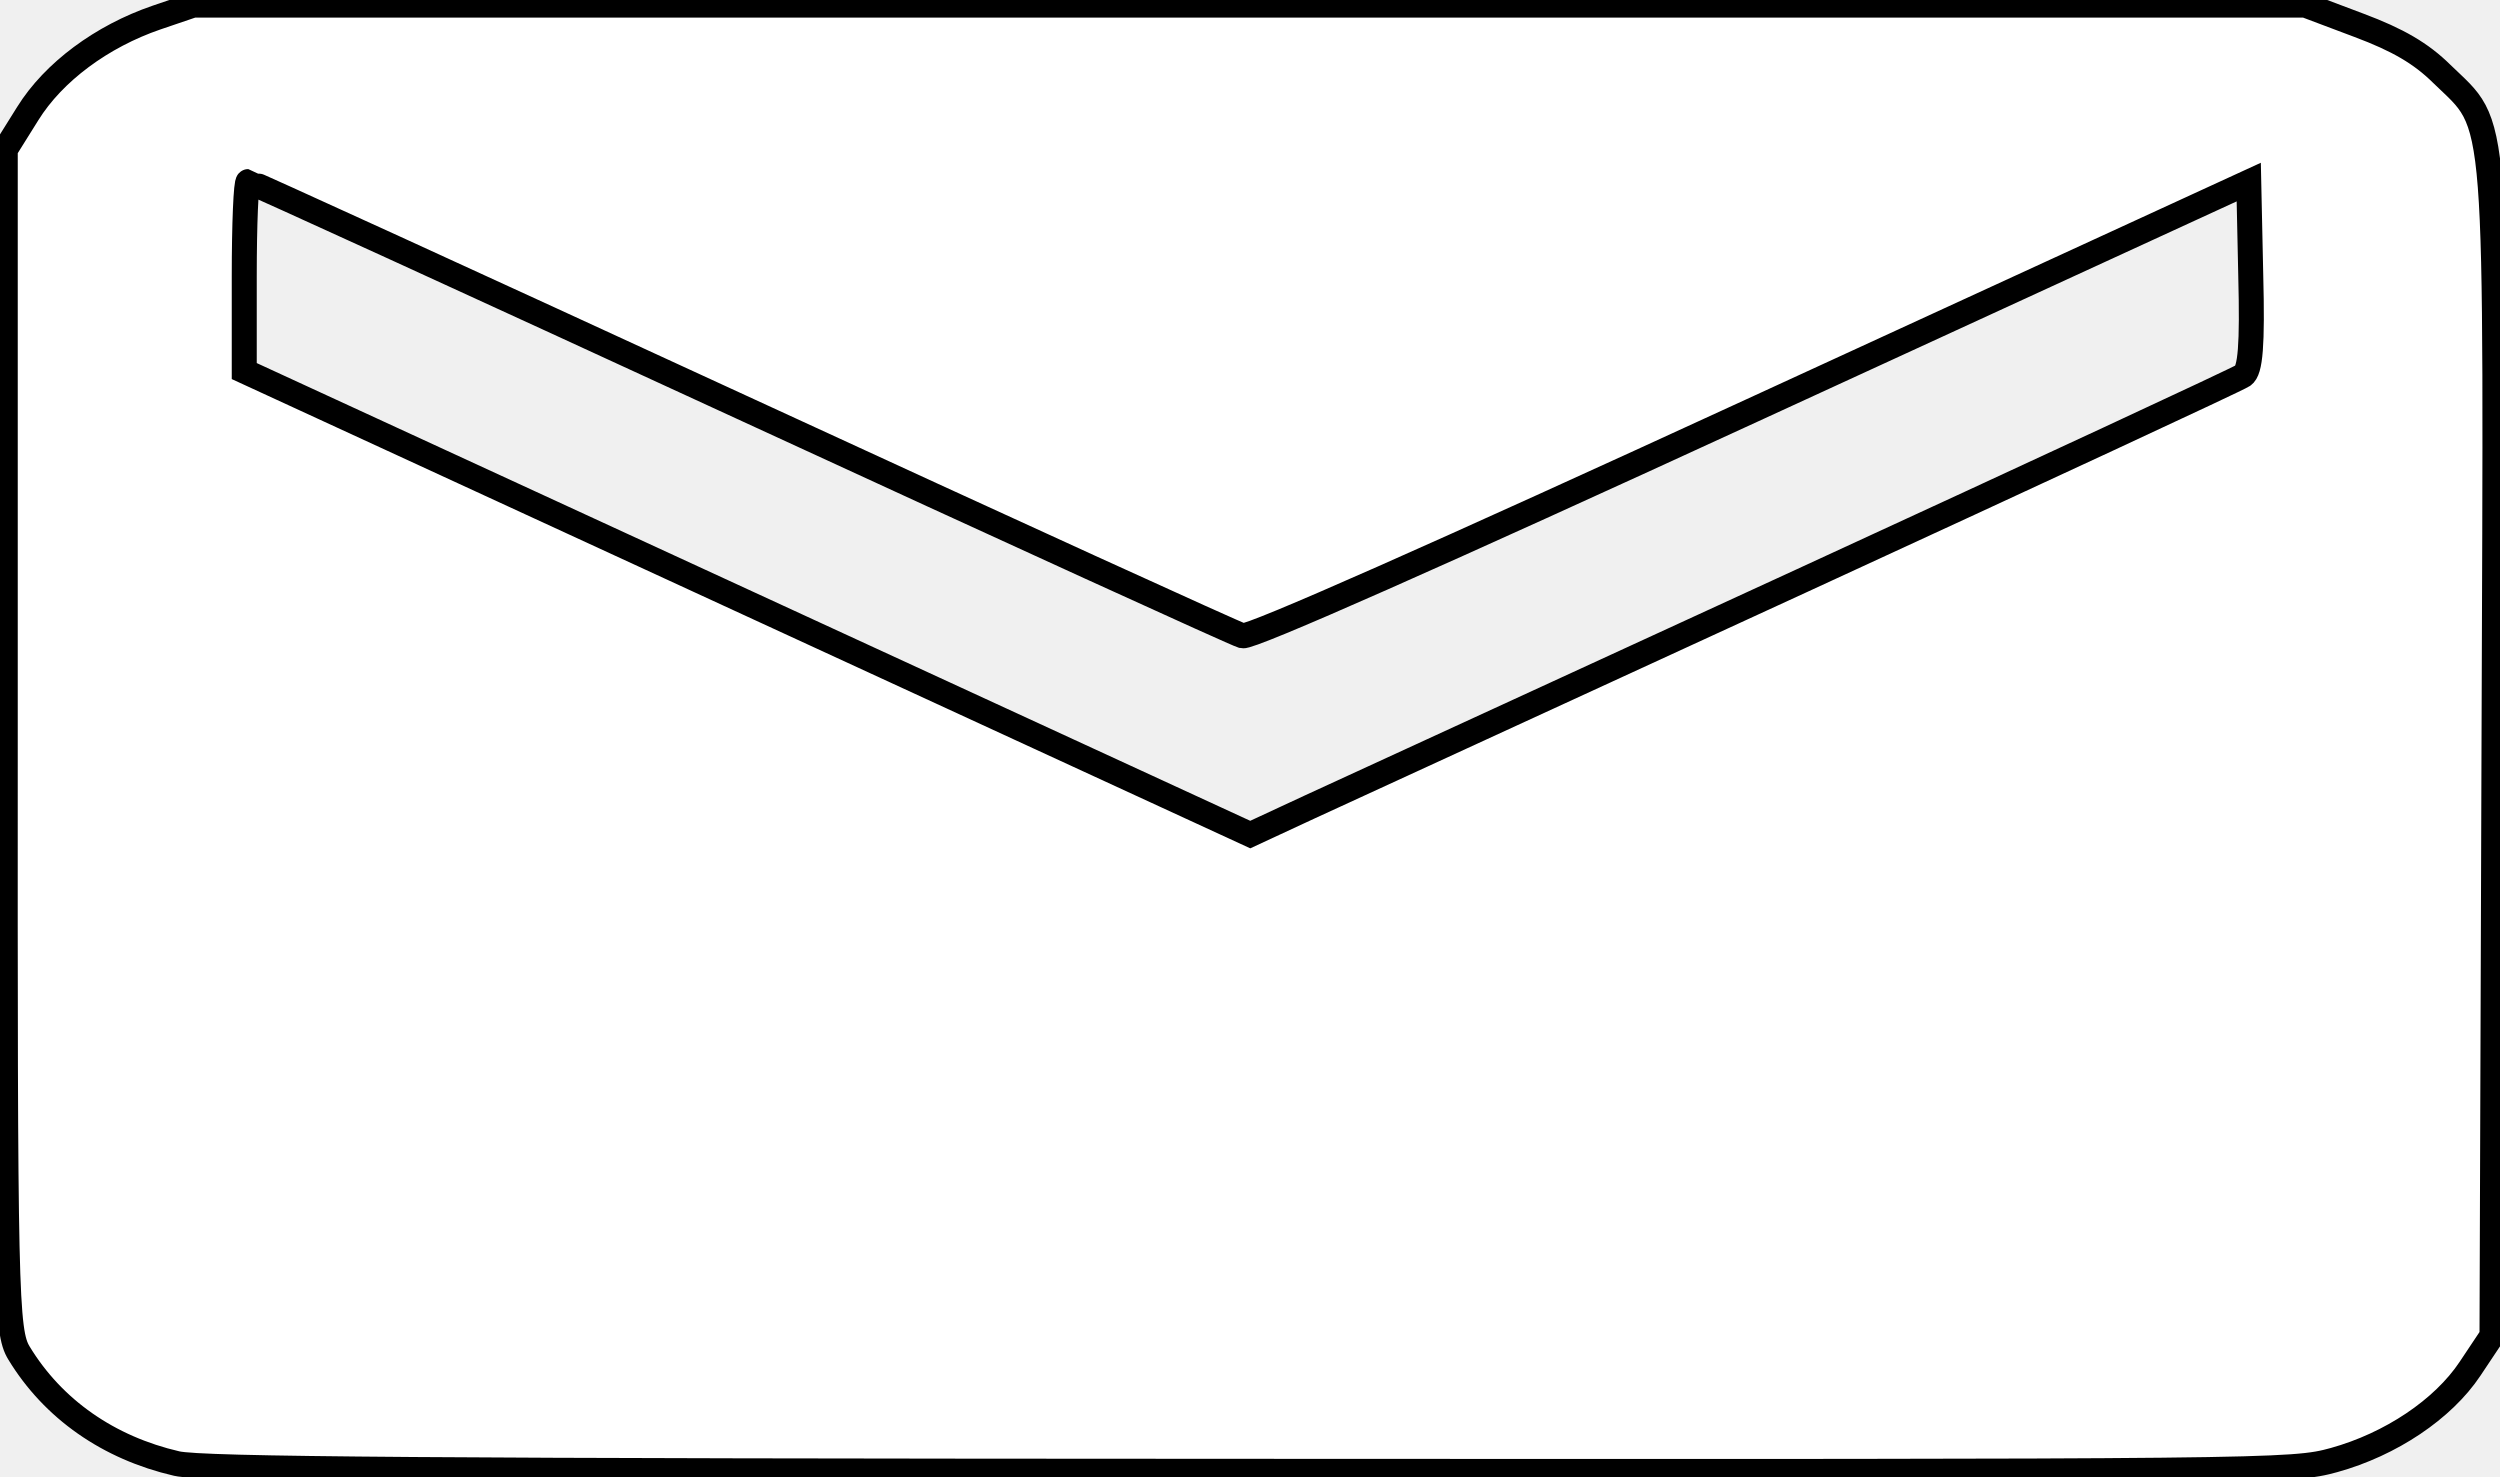
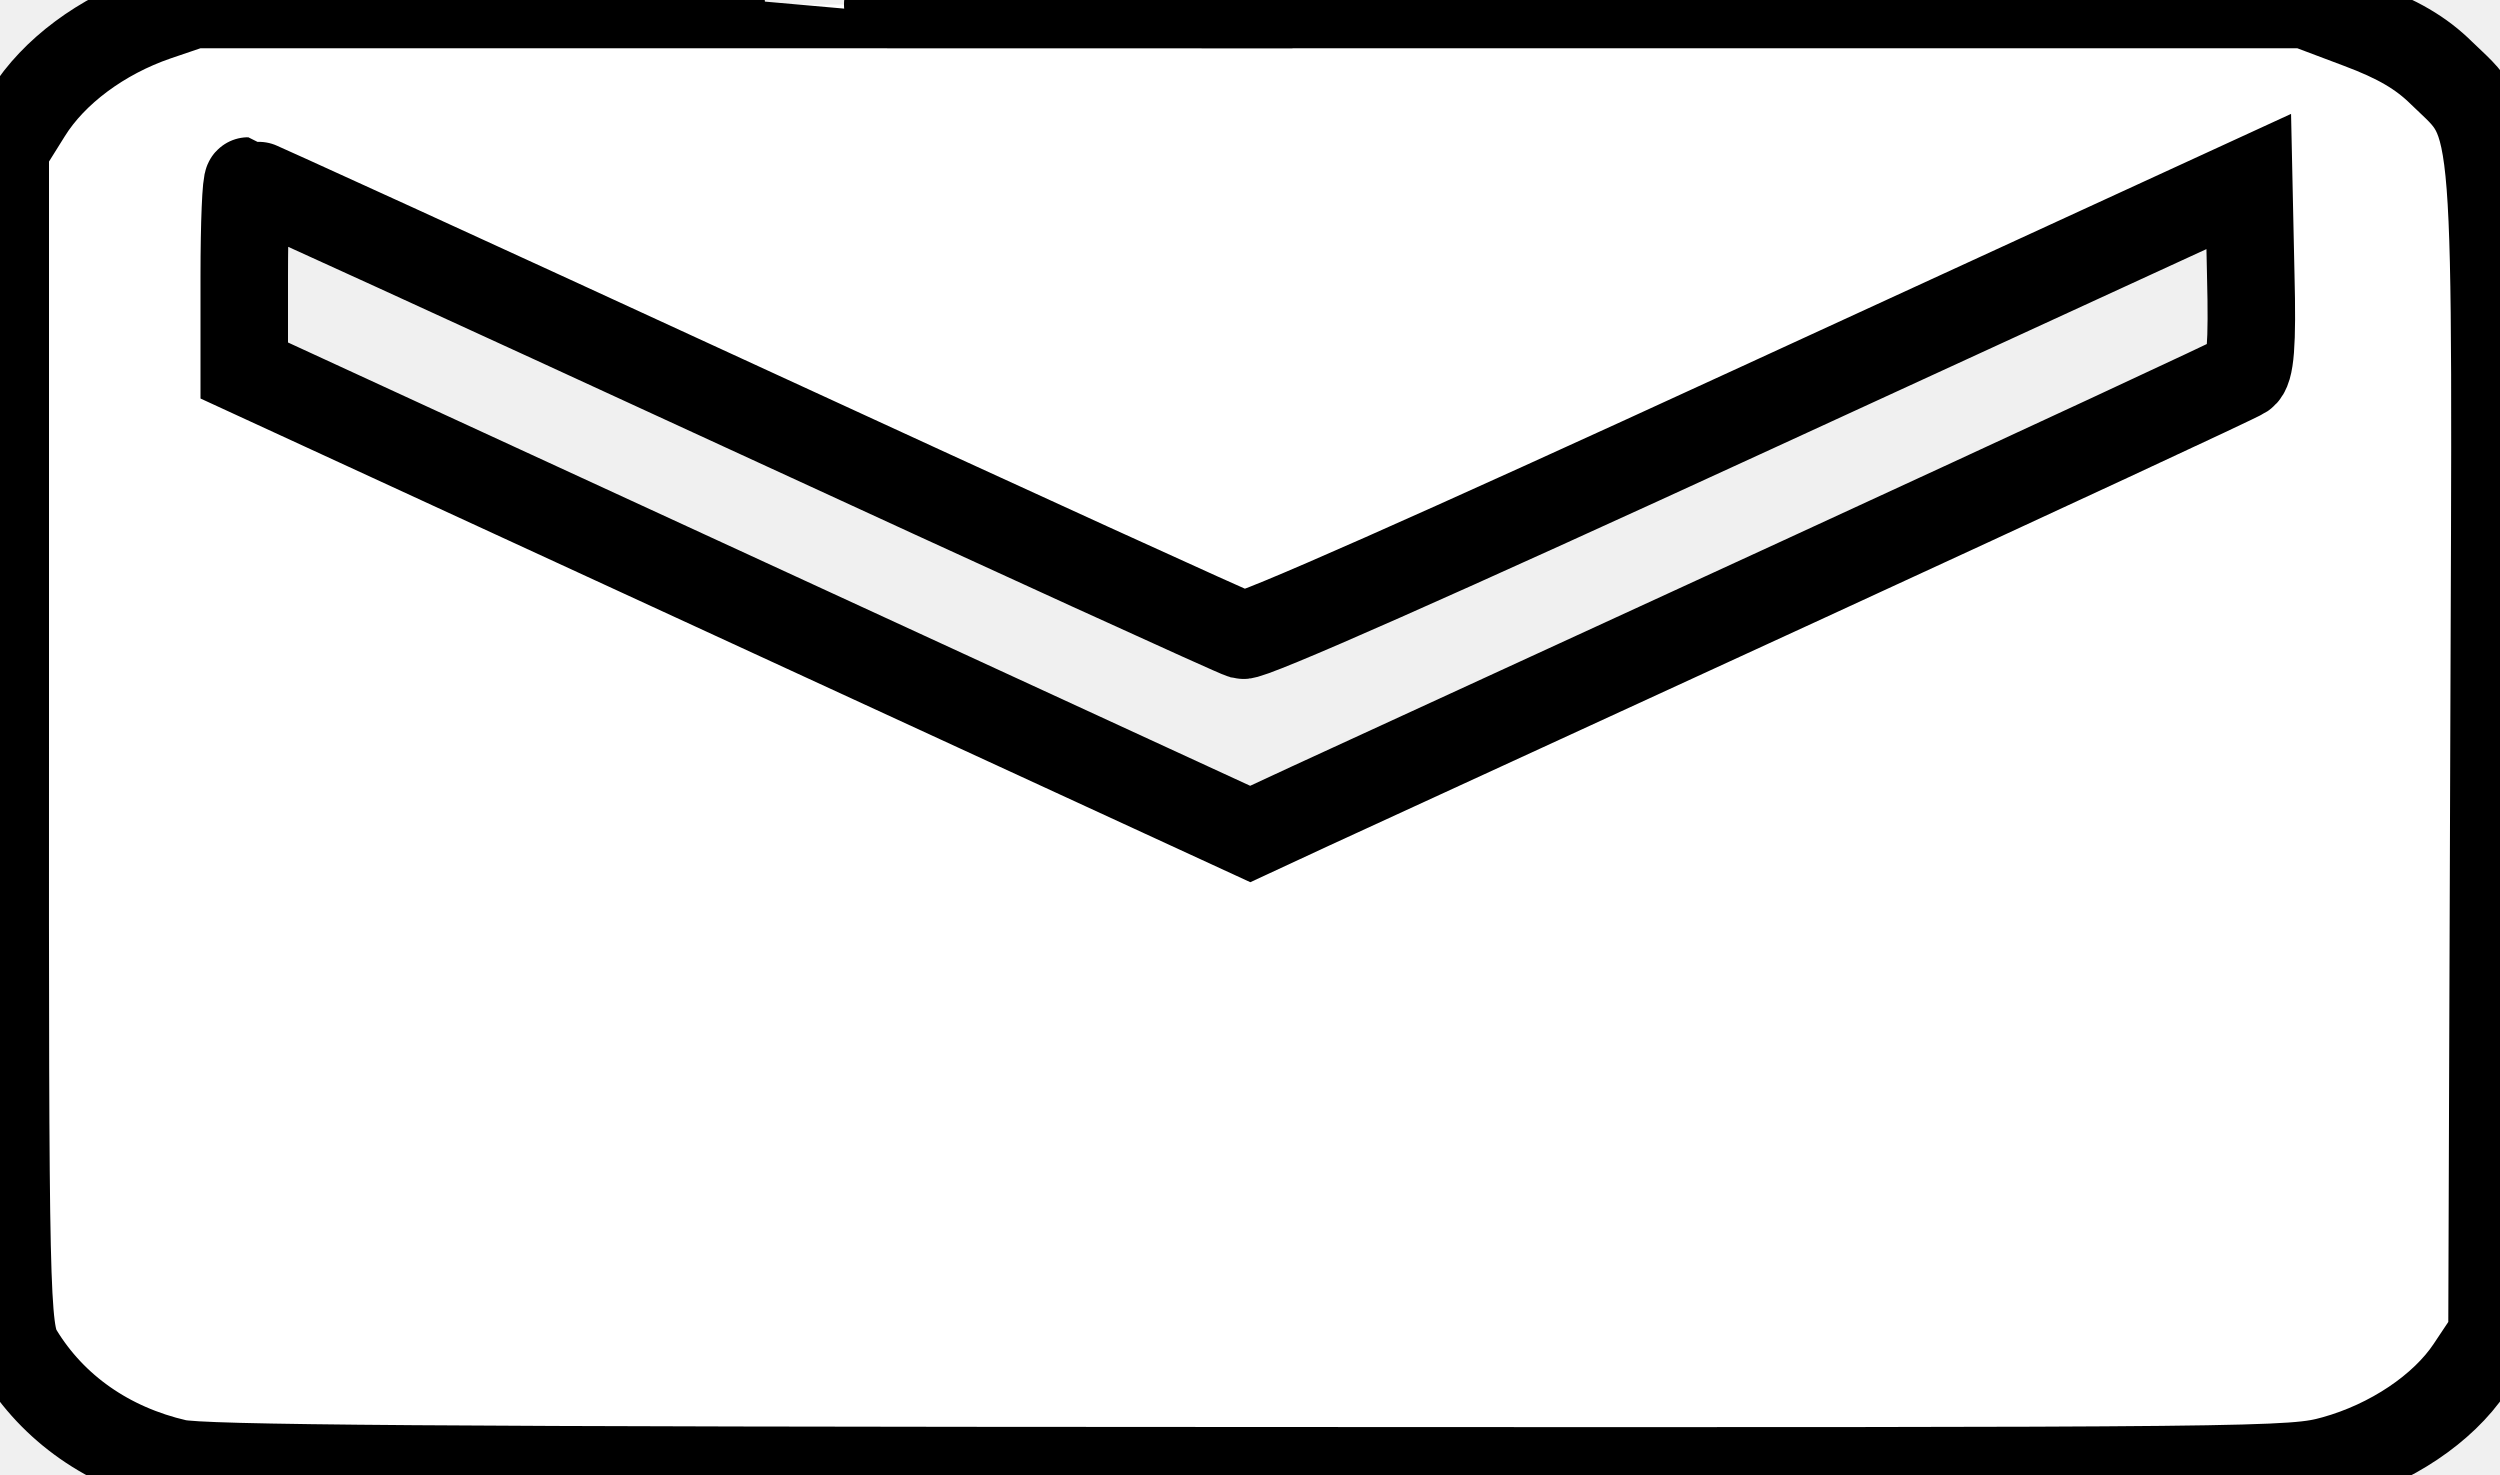
- <svg xmlns="http://www.w3.org/2000/svg" width="1.111in" height="0.656in" viewBox="0 0 100 59">
-   <path id="path64" fill="white" stroke="black" stroke-width="1" d="M 7.07,58.52            C 4.34,57.89 2.12,56.34 0.76,54.10              0.23,53.23 0.20,51.79 0.21,29.57              0.21,29.57 0.21,5.96 0.21,5.96              0.21,5.96 1.11,4.52 1.11,4.52              2.14,2.86 4.07,1.43 6.26,0.68              6.26,0.68 7.73,0.18 7.73,0.18              7.73,0.18 49.97,0.18 49.97,0.18              49.97,0.18 92.21,0.18 92.21,0.18              92.21,0.18 94.36,0.99 94.36,0.99              95.91,1.57 96.84,2.11 97.67,2.93              99.97,5.17 99.85,3.72 99.76,29.92              99.76,29.92 99.68,53.41 99.68,53.41              99.68,53.41 98.80,54.73 98.80,54.73              97.72,56.35 95.63,57.75 93.36,58.38              91.67,58.84 91.14,58.85 50.00,58.83              17.02,58.82 8.09,58.75 7.07,58.52              7.07,58.52 7.07,58.52 7.07,58.52 Z            M 72.06,23.21            C 81.55,18.84 89.50,15.15 89.72,15.00              90.02,14.80 90.10,13.79 90.03,10.99              90.03,10.99 89.95,7.26 89.95,7.26              89.95,7.26 70.07,16.40 70.07,16.40              57.57,22.15 50.01,25.50 49.70,25.41              49.44,25.34 40.41,21.22 29.65,16.26              18.89,11.30 10.01,7.24 9.93,7.24              9.84,7.24 9.77,8.94 9.77,11.03              9.77,11.03 9.77,14.82 9.77,14.82              9.77,14.82 29.89,24.09 29.89,24.09              29.89,24.09 50.01,33.36 50.01,33.36              50.01,33.36 52.40,32.25 52.40,32.25              53.72,31.64 62.57,27.57 72.06,23.21              72.06,23.21 72.06,23.21 72.06,23.21 Z" />
+ <svg xmlns="http://www.w3.org/2000/svg" viewBox="0 0 100 59" id="svg2">
+   <path id="path1" fill="#ffffff" stroke="black" stroke-width="3.5" d="M 7.07,58.52 C 4.34,57.89 2.12,56.34 0.76,54.10 0.23,53.23 0.20,51.79 0.21,29.57 0.21,29.57 0.21,5.96 0.21,5.96 0.21,5.96 1.11,4.52 1.11,4.52 2.14,2.86 4.07,1.43 6.26,0.68 6.26,0.68 7.73,0.18 7.73,0.18 7.73,0.18 49.97,0.18 49.97,0.185.97,0.18 92.21,0.18 92.21,0.18 92.21,0.18 94.36,0.99 94.36,0.99 95.91,1.57 96.84,2.11 97.67,2.93 99.97,5.17 99.85,3.72 99.76,29.92 99.76,29.92 99.68,53.41 99.68,53.41 99.68,53.41 98.80,54.73 98.80,54.73 97.72,56.35 95.63,57.75 93.36,58.38 91.67,58.84 91.14,58.85 50.00,58.83 17.02,58.82 8.09,58.75 7.07,58.52 7.07,58.52 7.07,58.52 7.07,58.52 Z M 72.06,23.21 C 81.55,18.84 89.50,15.15 89.72,15.00 90.02,14.80 90.10,13.79 90.03,10.99 90.03,10.99 89.95,7.26 89.95,7.26 89.95,7.26 70.07,16.40 70.07,16.40 57.57,22.15 50.01,25.50 49.70,25.41 49.44,25.34 40.41,21.22 29.65,16.26 18.89,11.30 10.01,7.24 9.93,7.24 9.84,7.24 9.77,8.94 9.77,11.03 9.77,11.03 9.77,14.82 9.77,14.82 9.77,14.82 29.89,24.09 29.89,24.09 29.89,24.09 50.01,33.36 50.01,33.36 50.01,33.36 52.40,32.25 52.40,32.25 53.72,31.64 62.57,27.57 72.06,23.21 72.06,23.21 72.06,23.21 72.06,23.21 Z" />
</svg>
